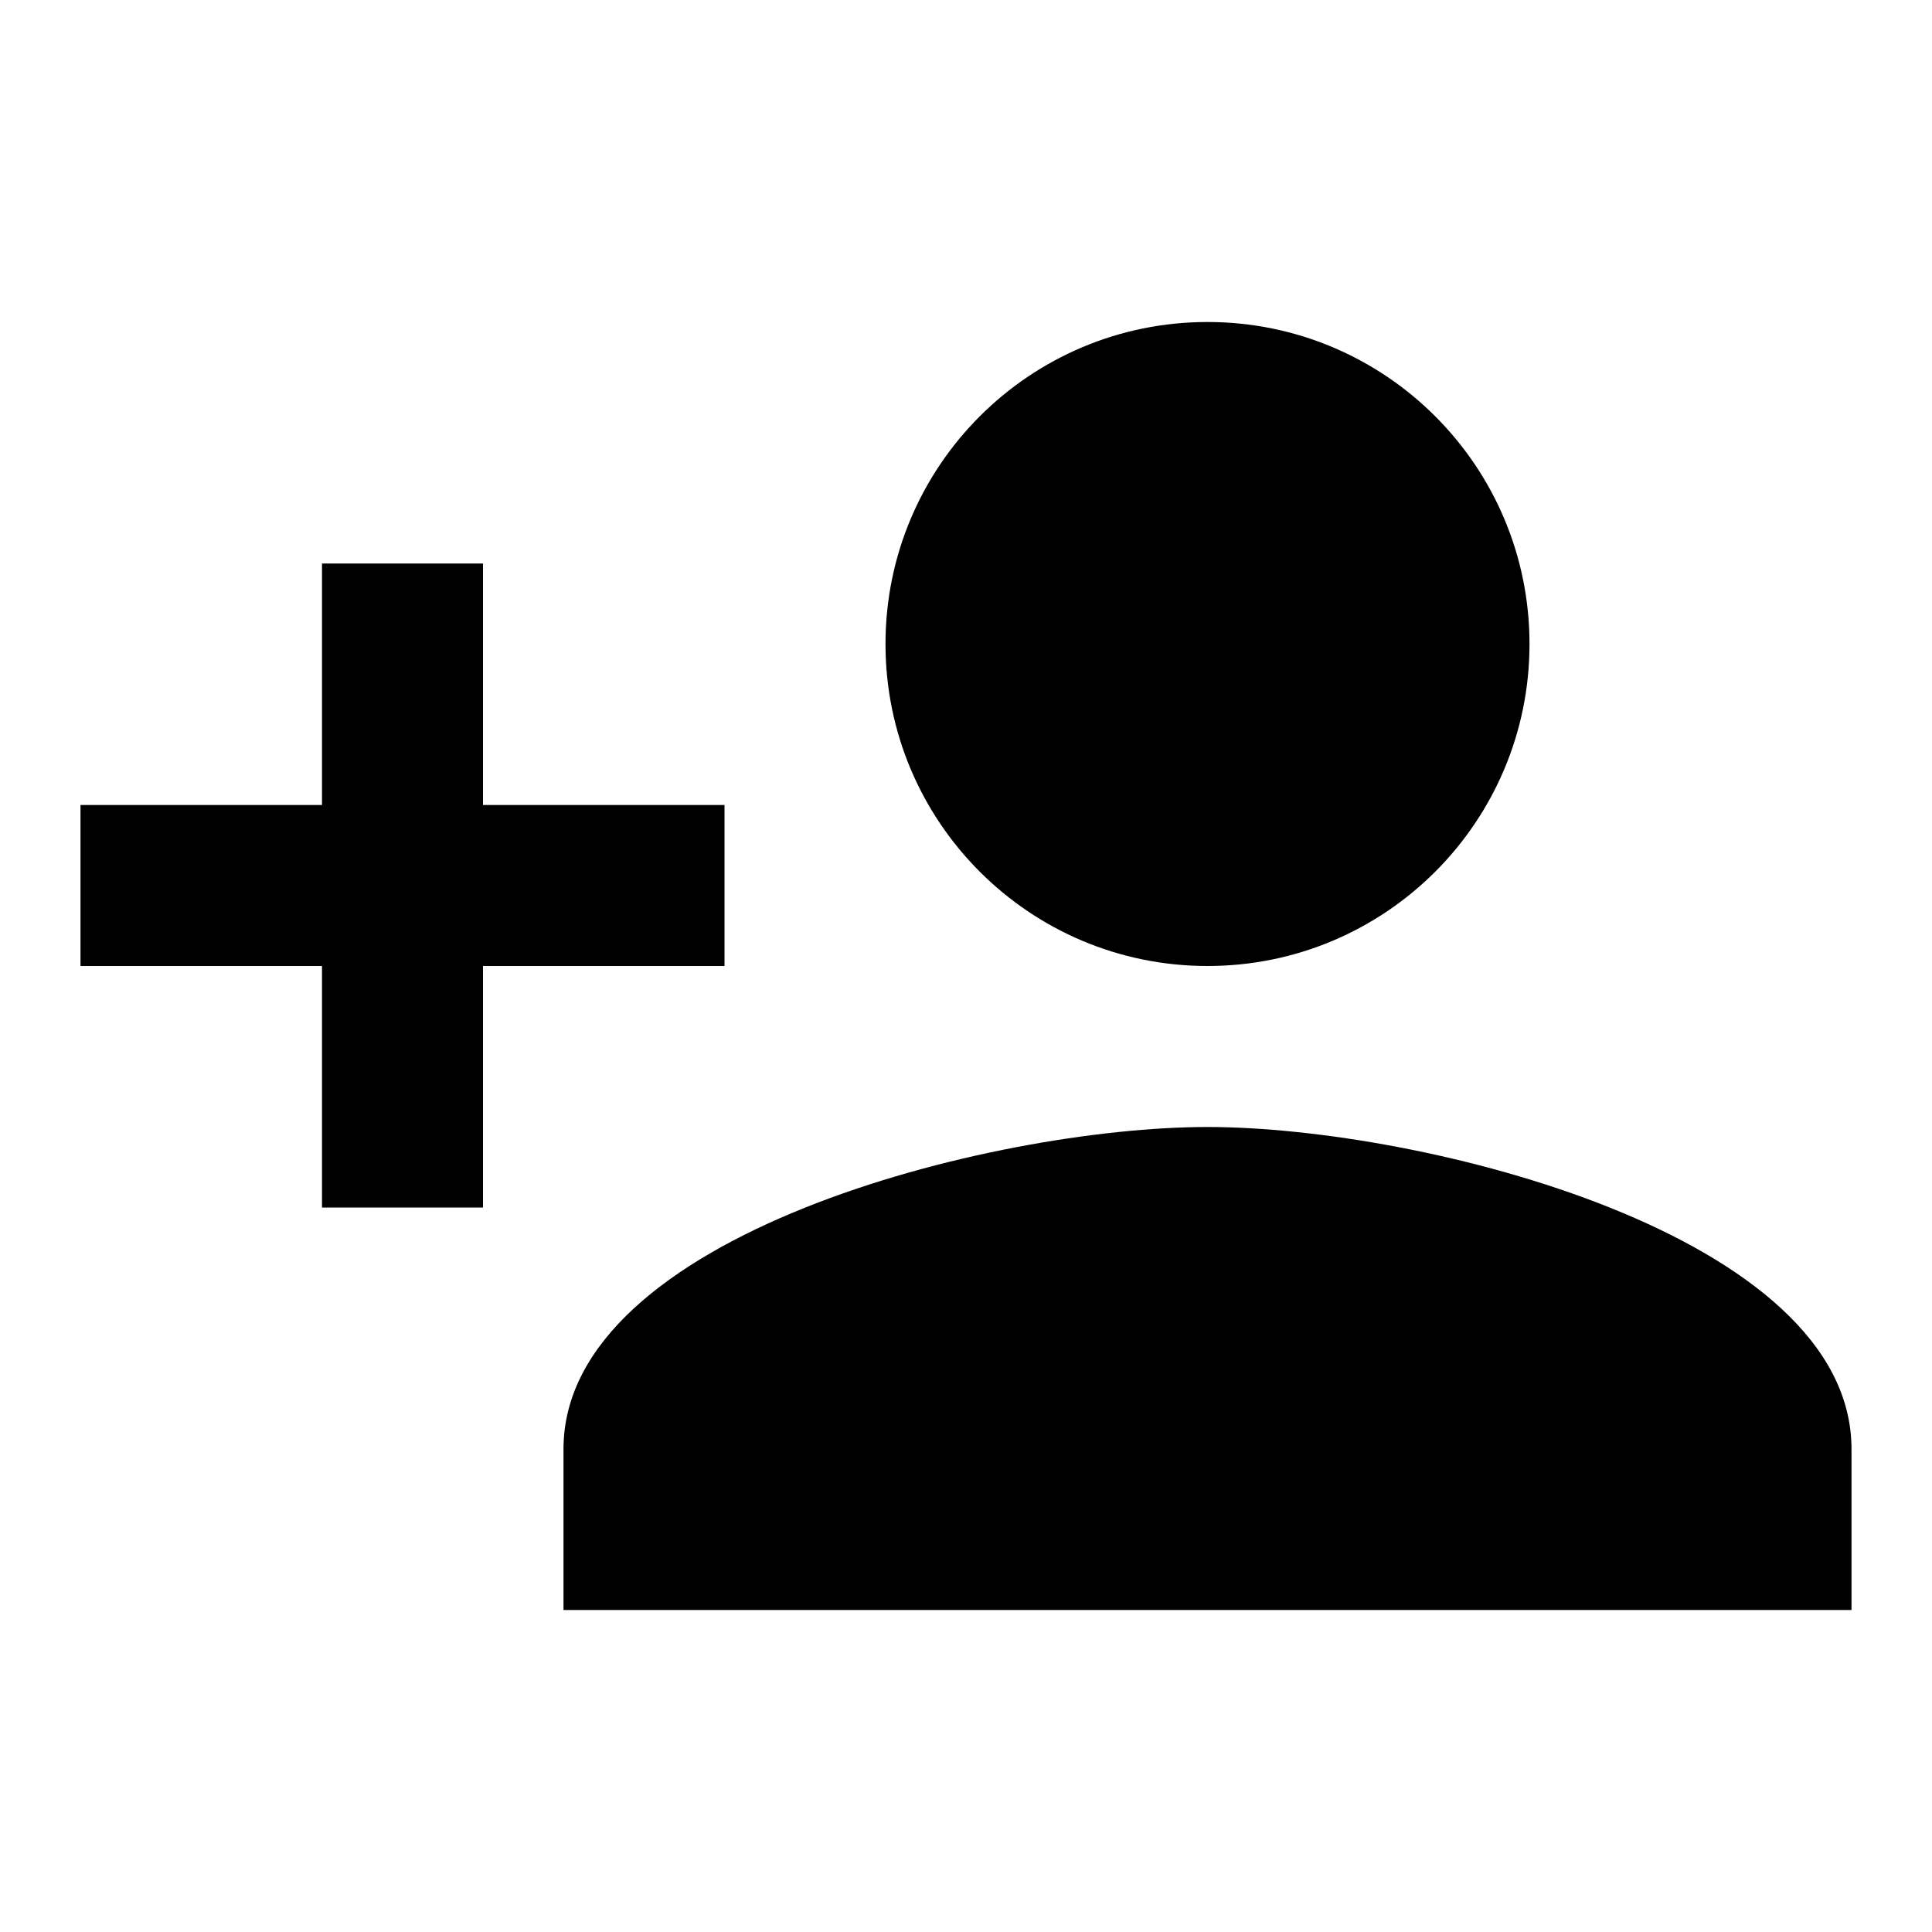
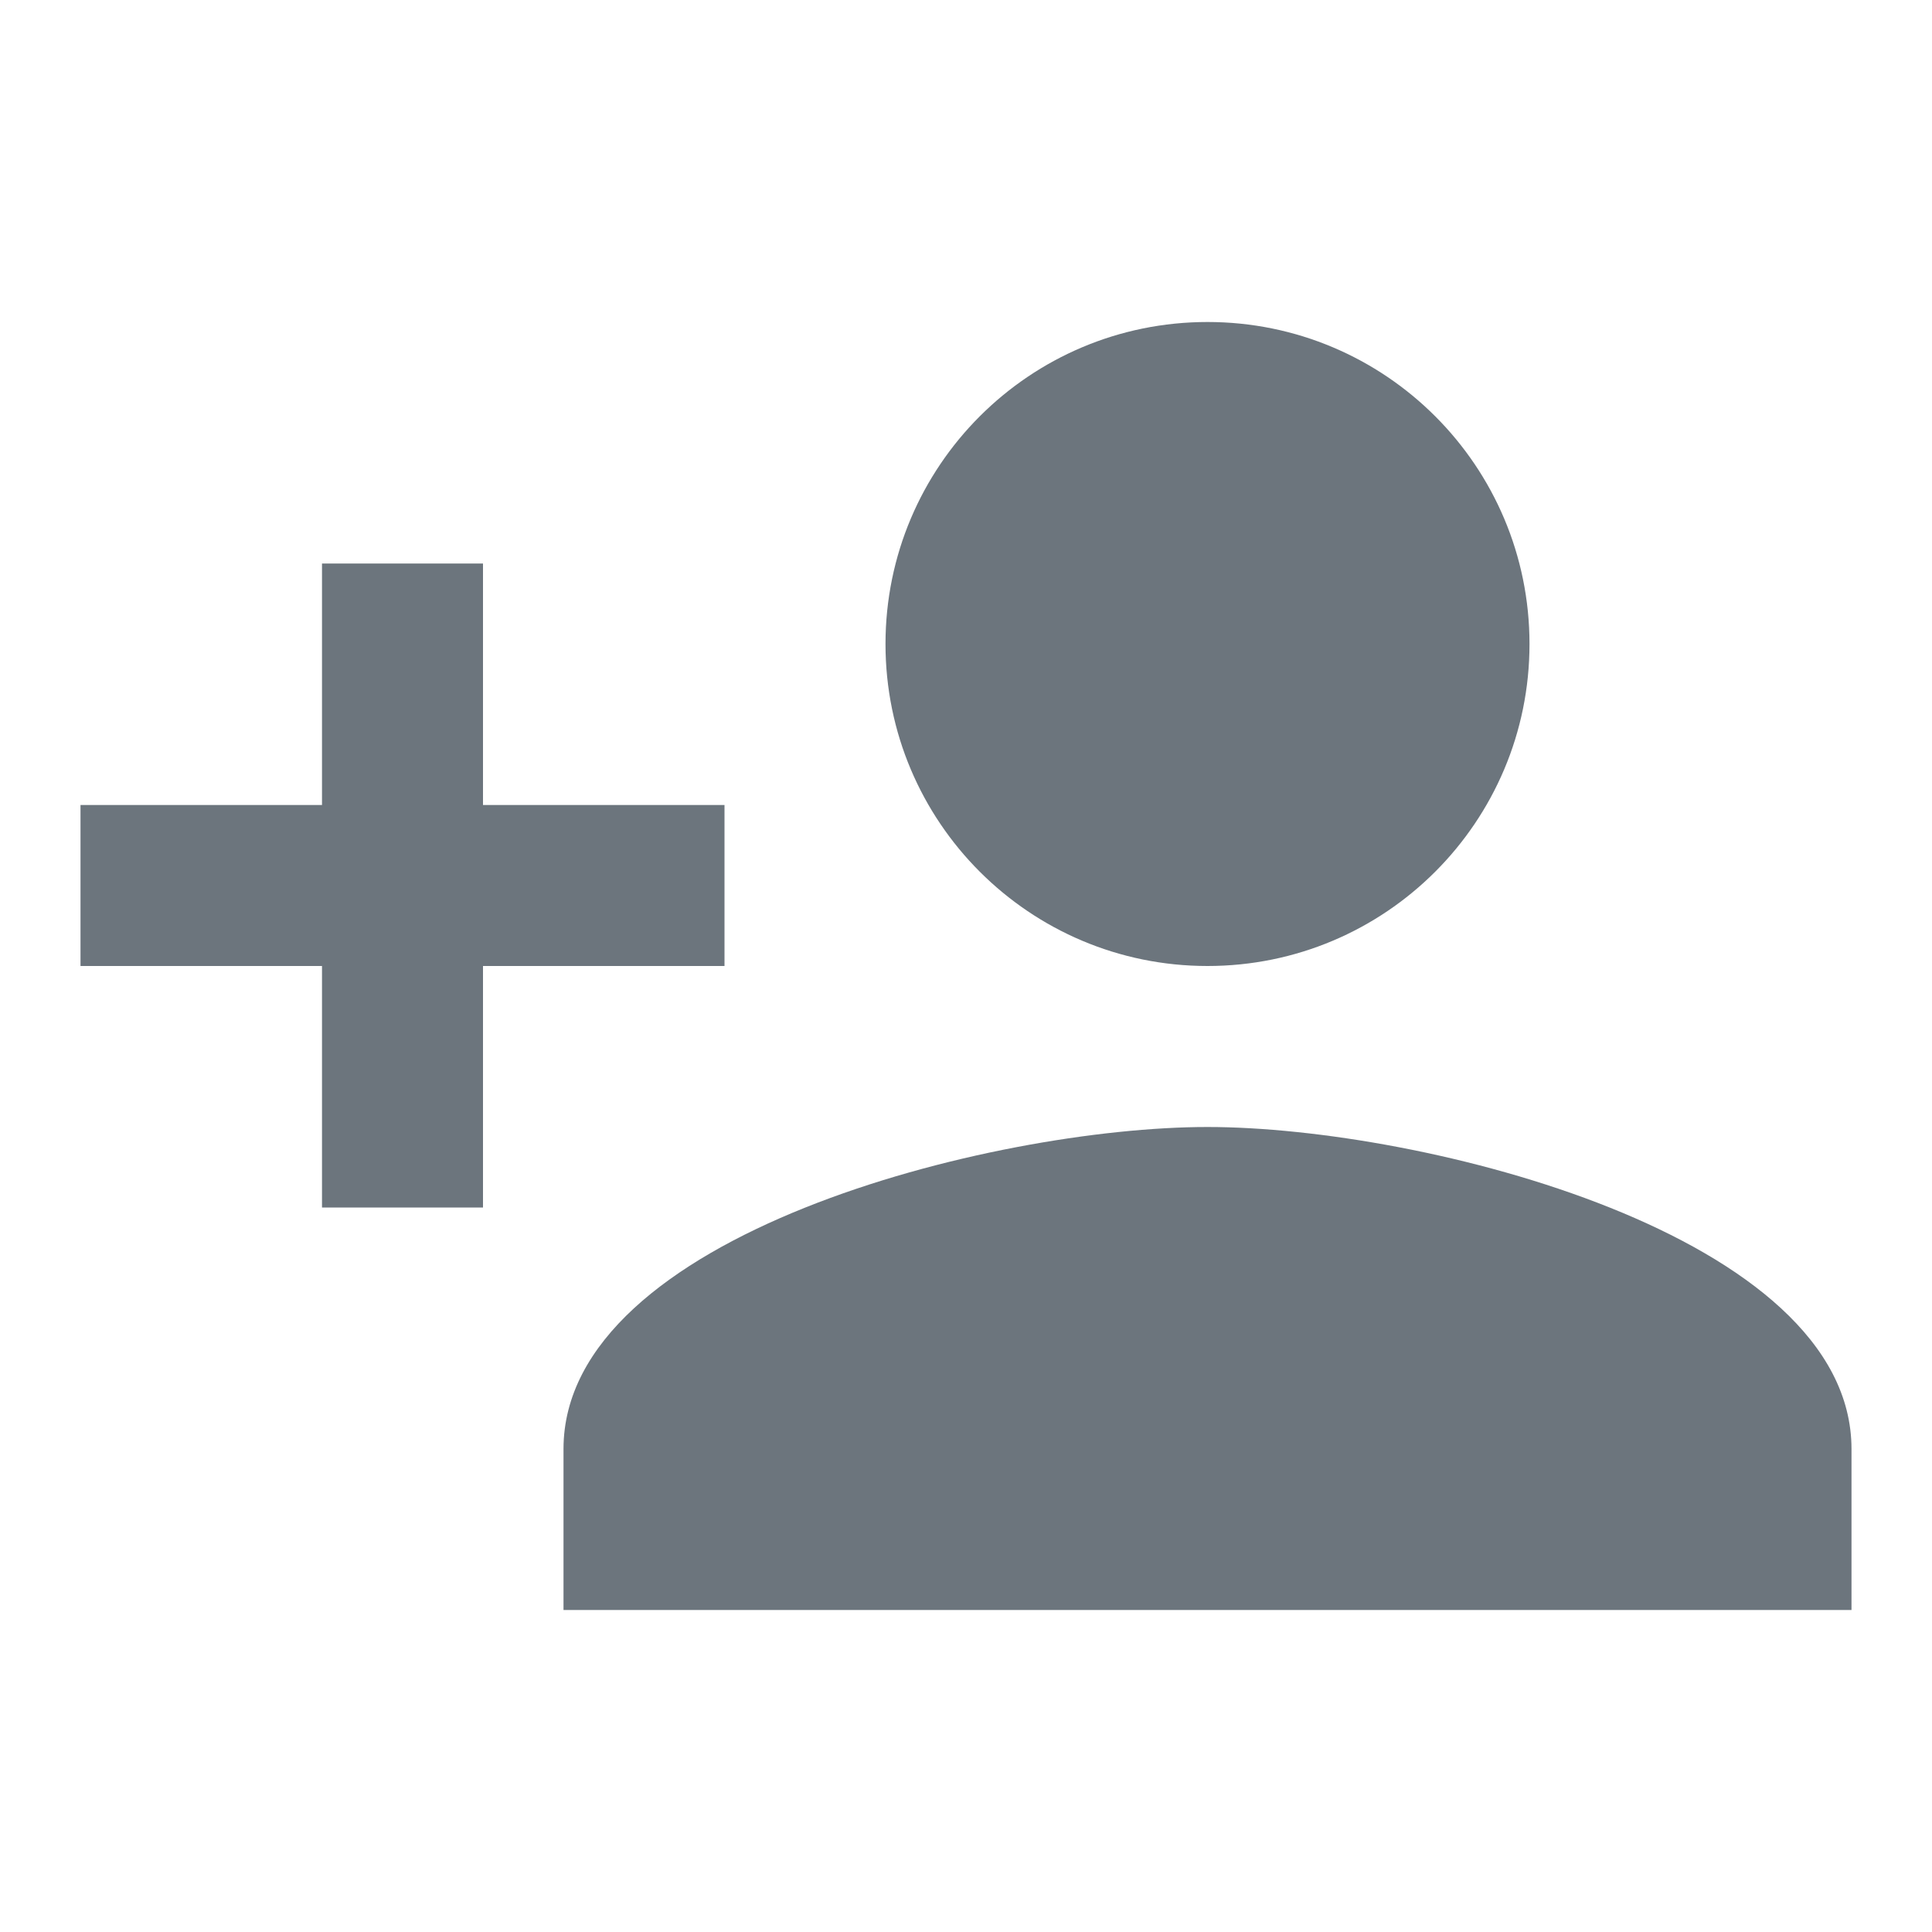
- <svg xmlns="http://www.w3.org/2000/svg" width="24" height="24" viewBox="0 0 24 24">
+ <svg xmlns="http://www.w3.org/2000/svg" fill="#6C757D" width="24" height="24" viewBox="0 0 24 24">
  <path d="M0 0h24v24H0z" fill="none" />
  <path d="M15 12c2.21 0 4-1.79 4-4s-1.79-4-4-4-4 1.79-4 4 1.79 4 4 4zm-9-2V7H4v3H1v2h3v3h2v-3h3v-2H6zm9 4c-2.67 0-8 1.34-8 4v2h16v-2c0-2.66-5.33-4-8-4z" />
</svg>
